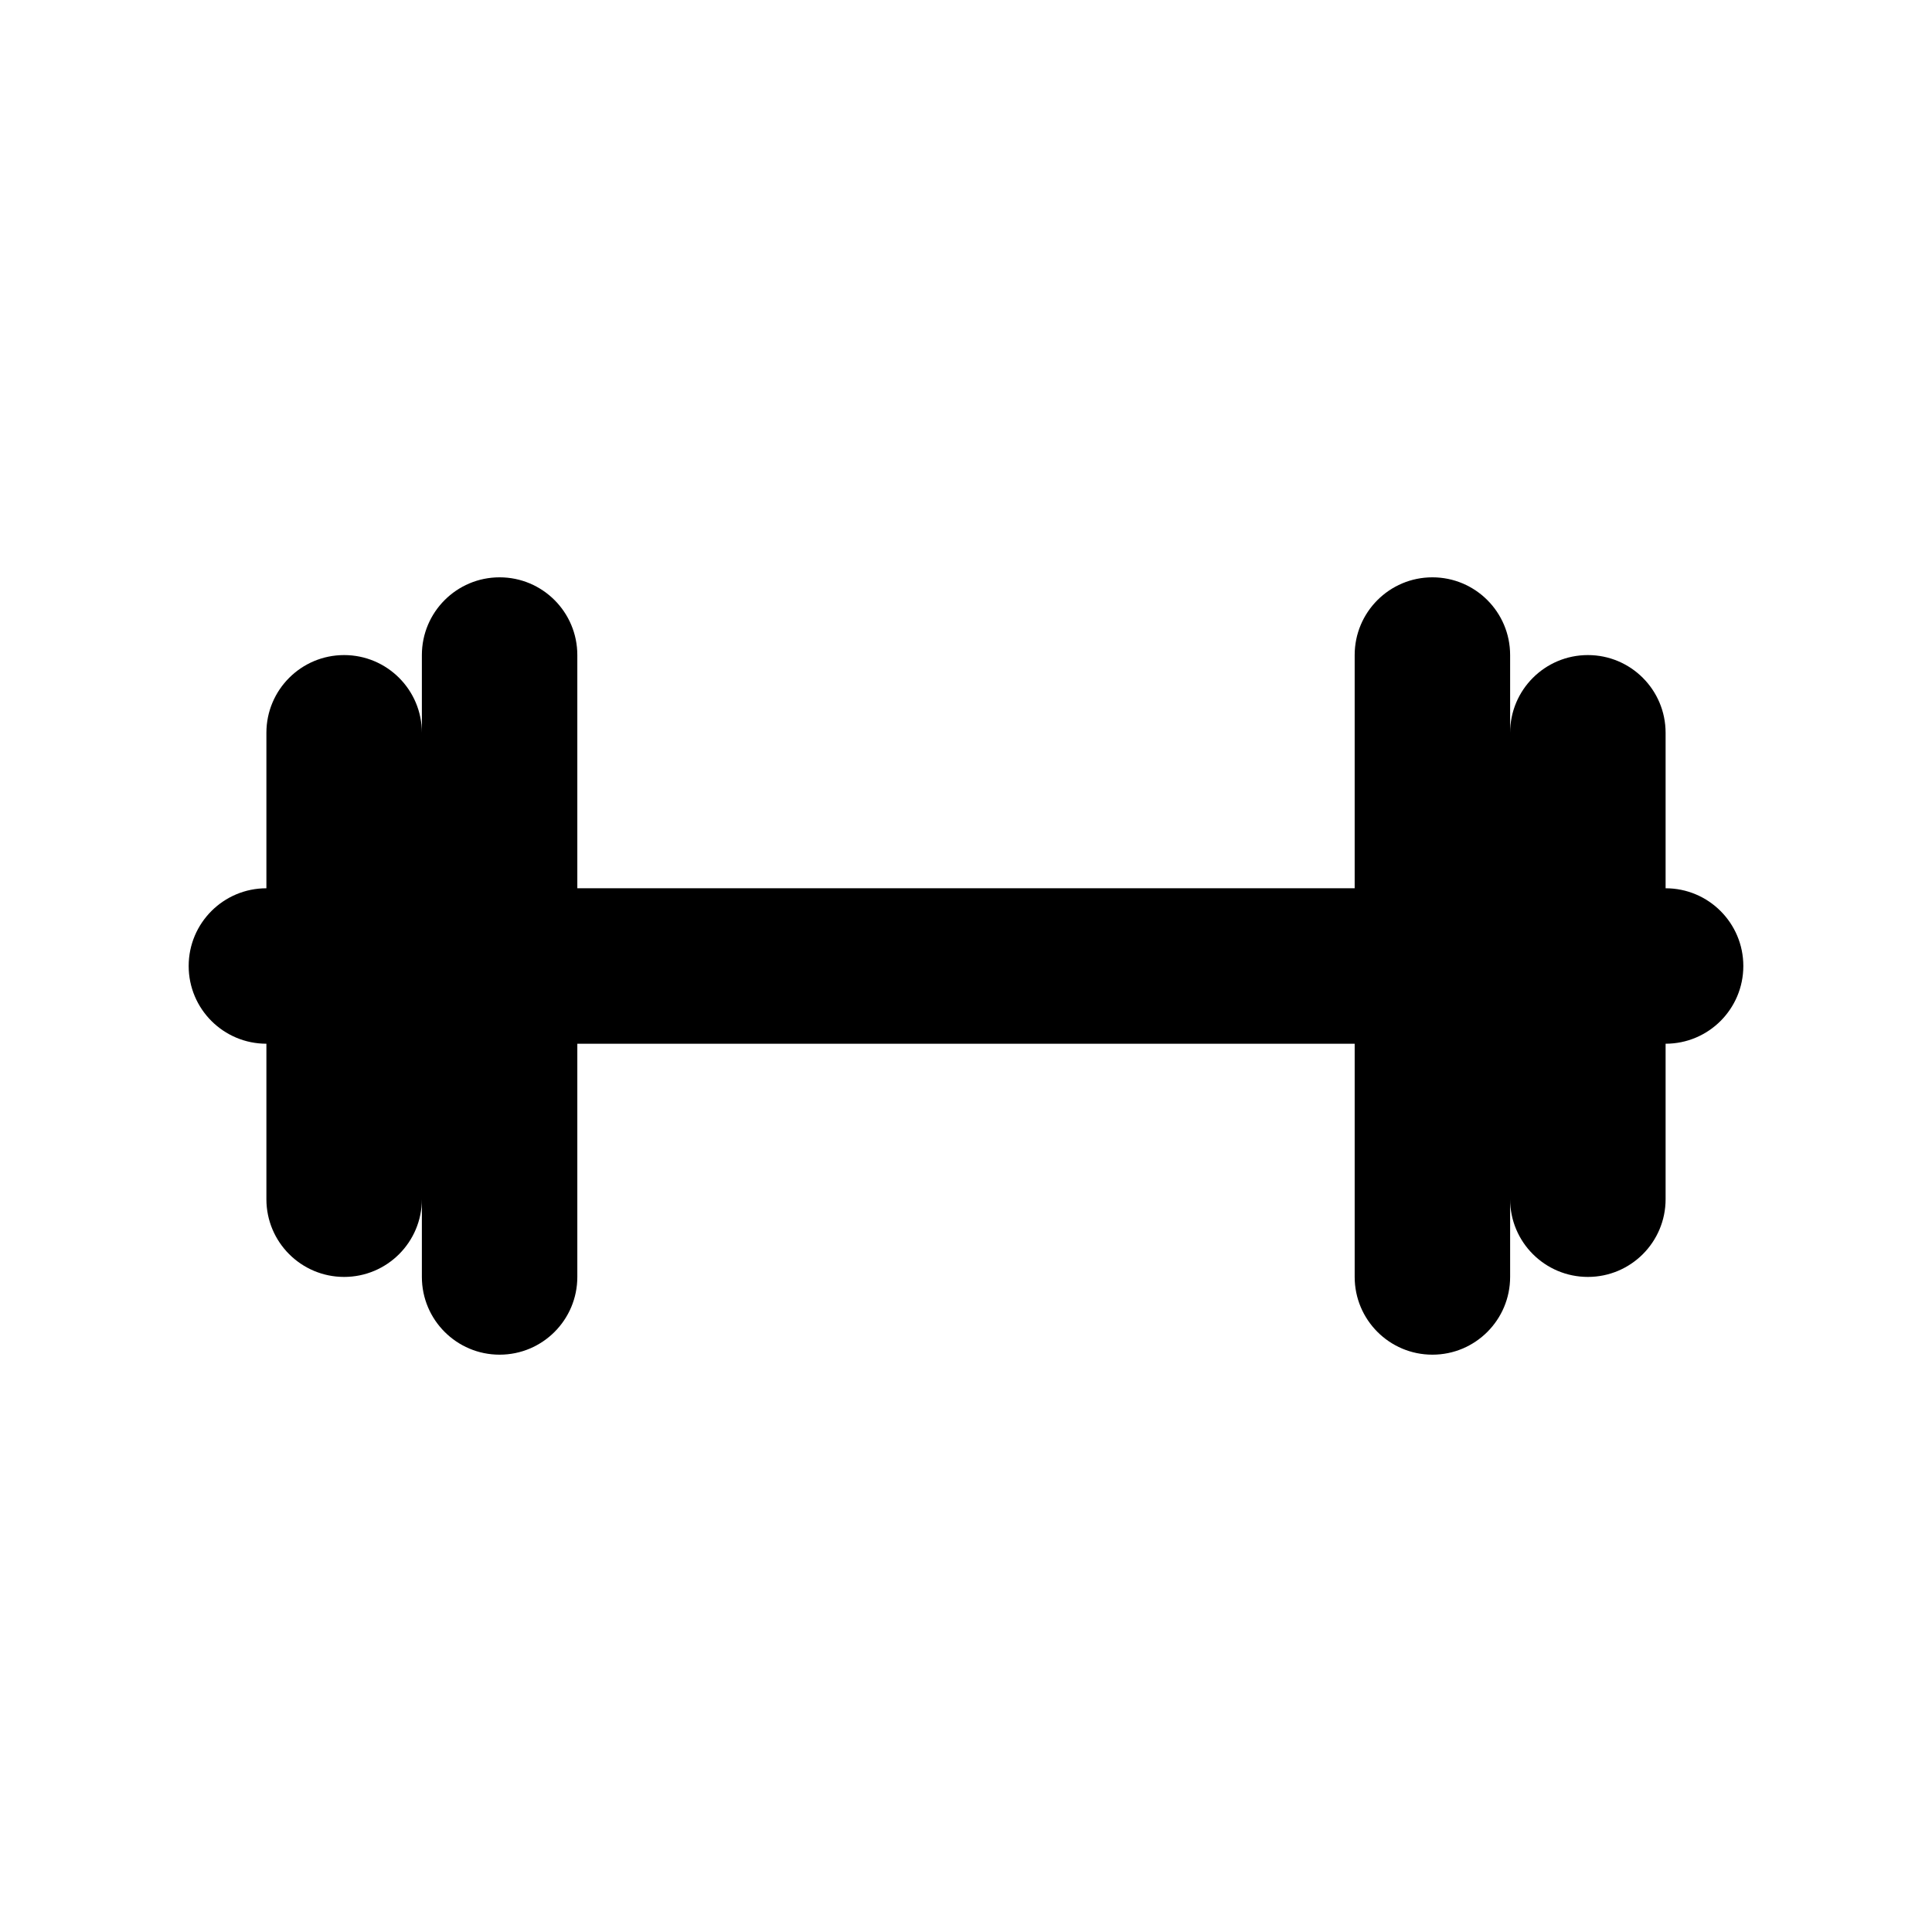
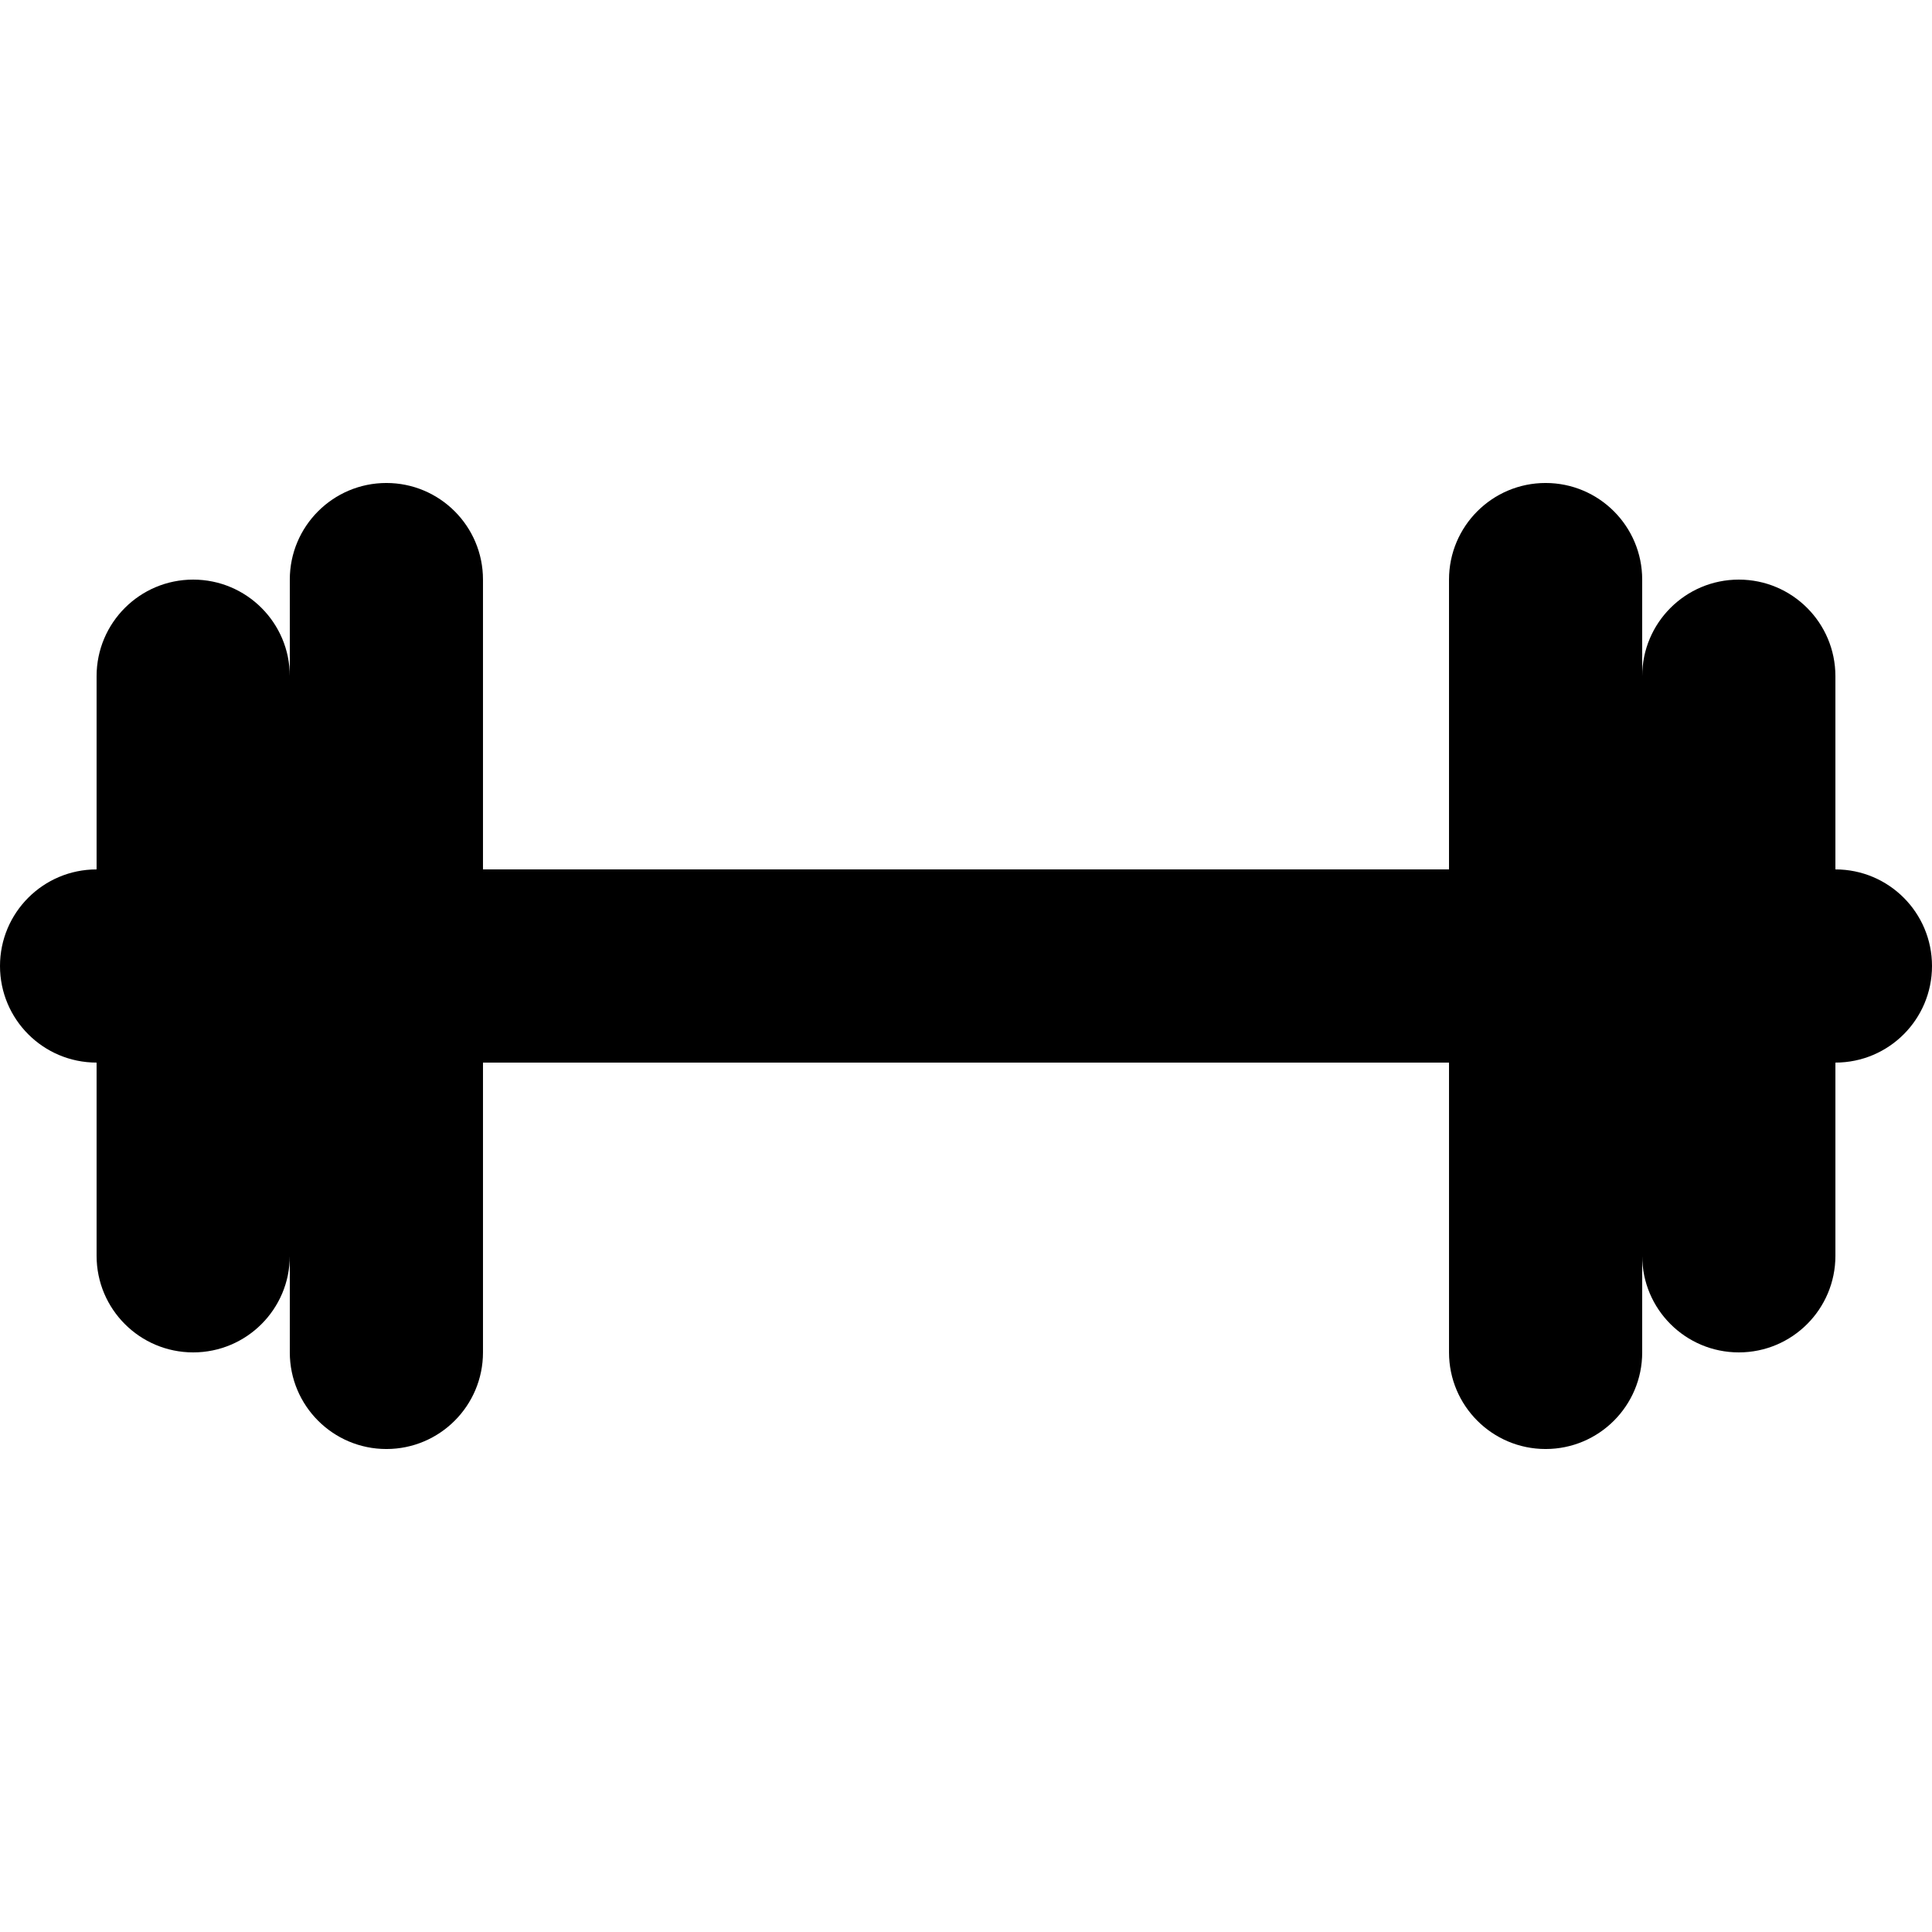
<svg xmlns="http://www.w3.org/2000/svg" version="1.1" id="Layer_1" x="0px" y="0px" viewBox="0 0 1024 1024" style="enable-background:new 0 0 1024 1024;" xml:space="preserve">
-   <path d="M924,512c0,22.755-18.441,41.196-41.196,41.196v82.405c0,22.755-18.441,41.196-41.196,41.196  c-22.755,0-41.209-18.441-41.209-41.196v41.196c0,22.755-18.441,41.209-41.196,41.209s-41.196-18.454-41.196-41.209V553.196H305.994  v123.601c0,22.755-18.441,41.209-41.196,41.209s-41.196-18.454-41.196-41.209v-41.196c0,22.755-18.454,41.196-41.209,41.196  c-22.755,0-41.196-18.441-41.196-41.196v-82.405C118.441,553.196,100,534.755,100,512c0-22.755,18.441-41.196,41.196-41.196v-82.405  c0-22.755,18.441-41.196,41.196-41.196c22.755,0,41.209,18.441,41.209,41.196v-41.196c0-22.755,18.441-41.209,41.196-41.209  s41.196,18.454,41.196,41.209v123.601h412.012V347.202c0-22.755,18.441-41.209,41.196-41.209s41.196,18.454,41.196,41.209v41.196  c0-22.755,18.454-41.196,41.209-41.196c22.755,0,41.196,18.441,41.196,41.196v82.405C905.559,470.804,924,489.245,924,512z" />
+   <g>
+     <path d="M1024,512c0,28.278-22.917,51.195-51.195,51.195v102.406c0,28.278-22.917,51.195-51.195,51.195   c-28.278,0-51.211-22.917-51.211-51.195v51.195c0,28.278-22.917,51.211-51.195,51.211s-51.195-22.933-51.195-51.211V563.195   H255.992v153.602c0,28.278-22.917,51.211-51.195,51.211s-51.195-22.933-51.195-51.211v-51.195   c0,28.278-22.933,51.195-51.211,51.195c-28.278,0-51.195-22.917-51.195-51.195V563.195C22.917,563.195,0,540.278,0,512   c0-28.278,22.917-51.195,51.195-51.195V358.399c0-28.278,22.917-51.195,51.195-51.195c28.278,0,51.211,22.917,51.211,51.195   v-51.195c0-28.278,22.917-51.211,51.195-51.211s51.195,22.933,51.195,51.211v153.602h512.015V307.203   c0-28.278,22.917-51.211,51.195-51.211s51.195,22.933,51.195,51.211v51.195c0-28.278,22.933-51.195,51.211-51.195   c28.278,0,51.195,22.917,51.195,51.195v102.406C1001.083,460.805,1024,483.722,1024,512z" />
+   </g>
</svg>
